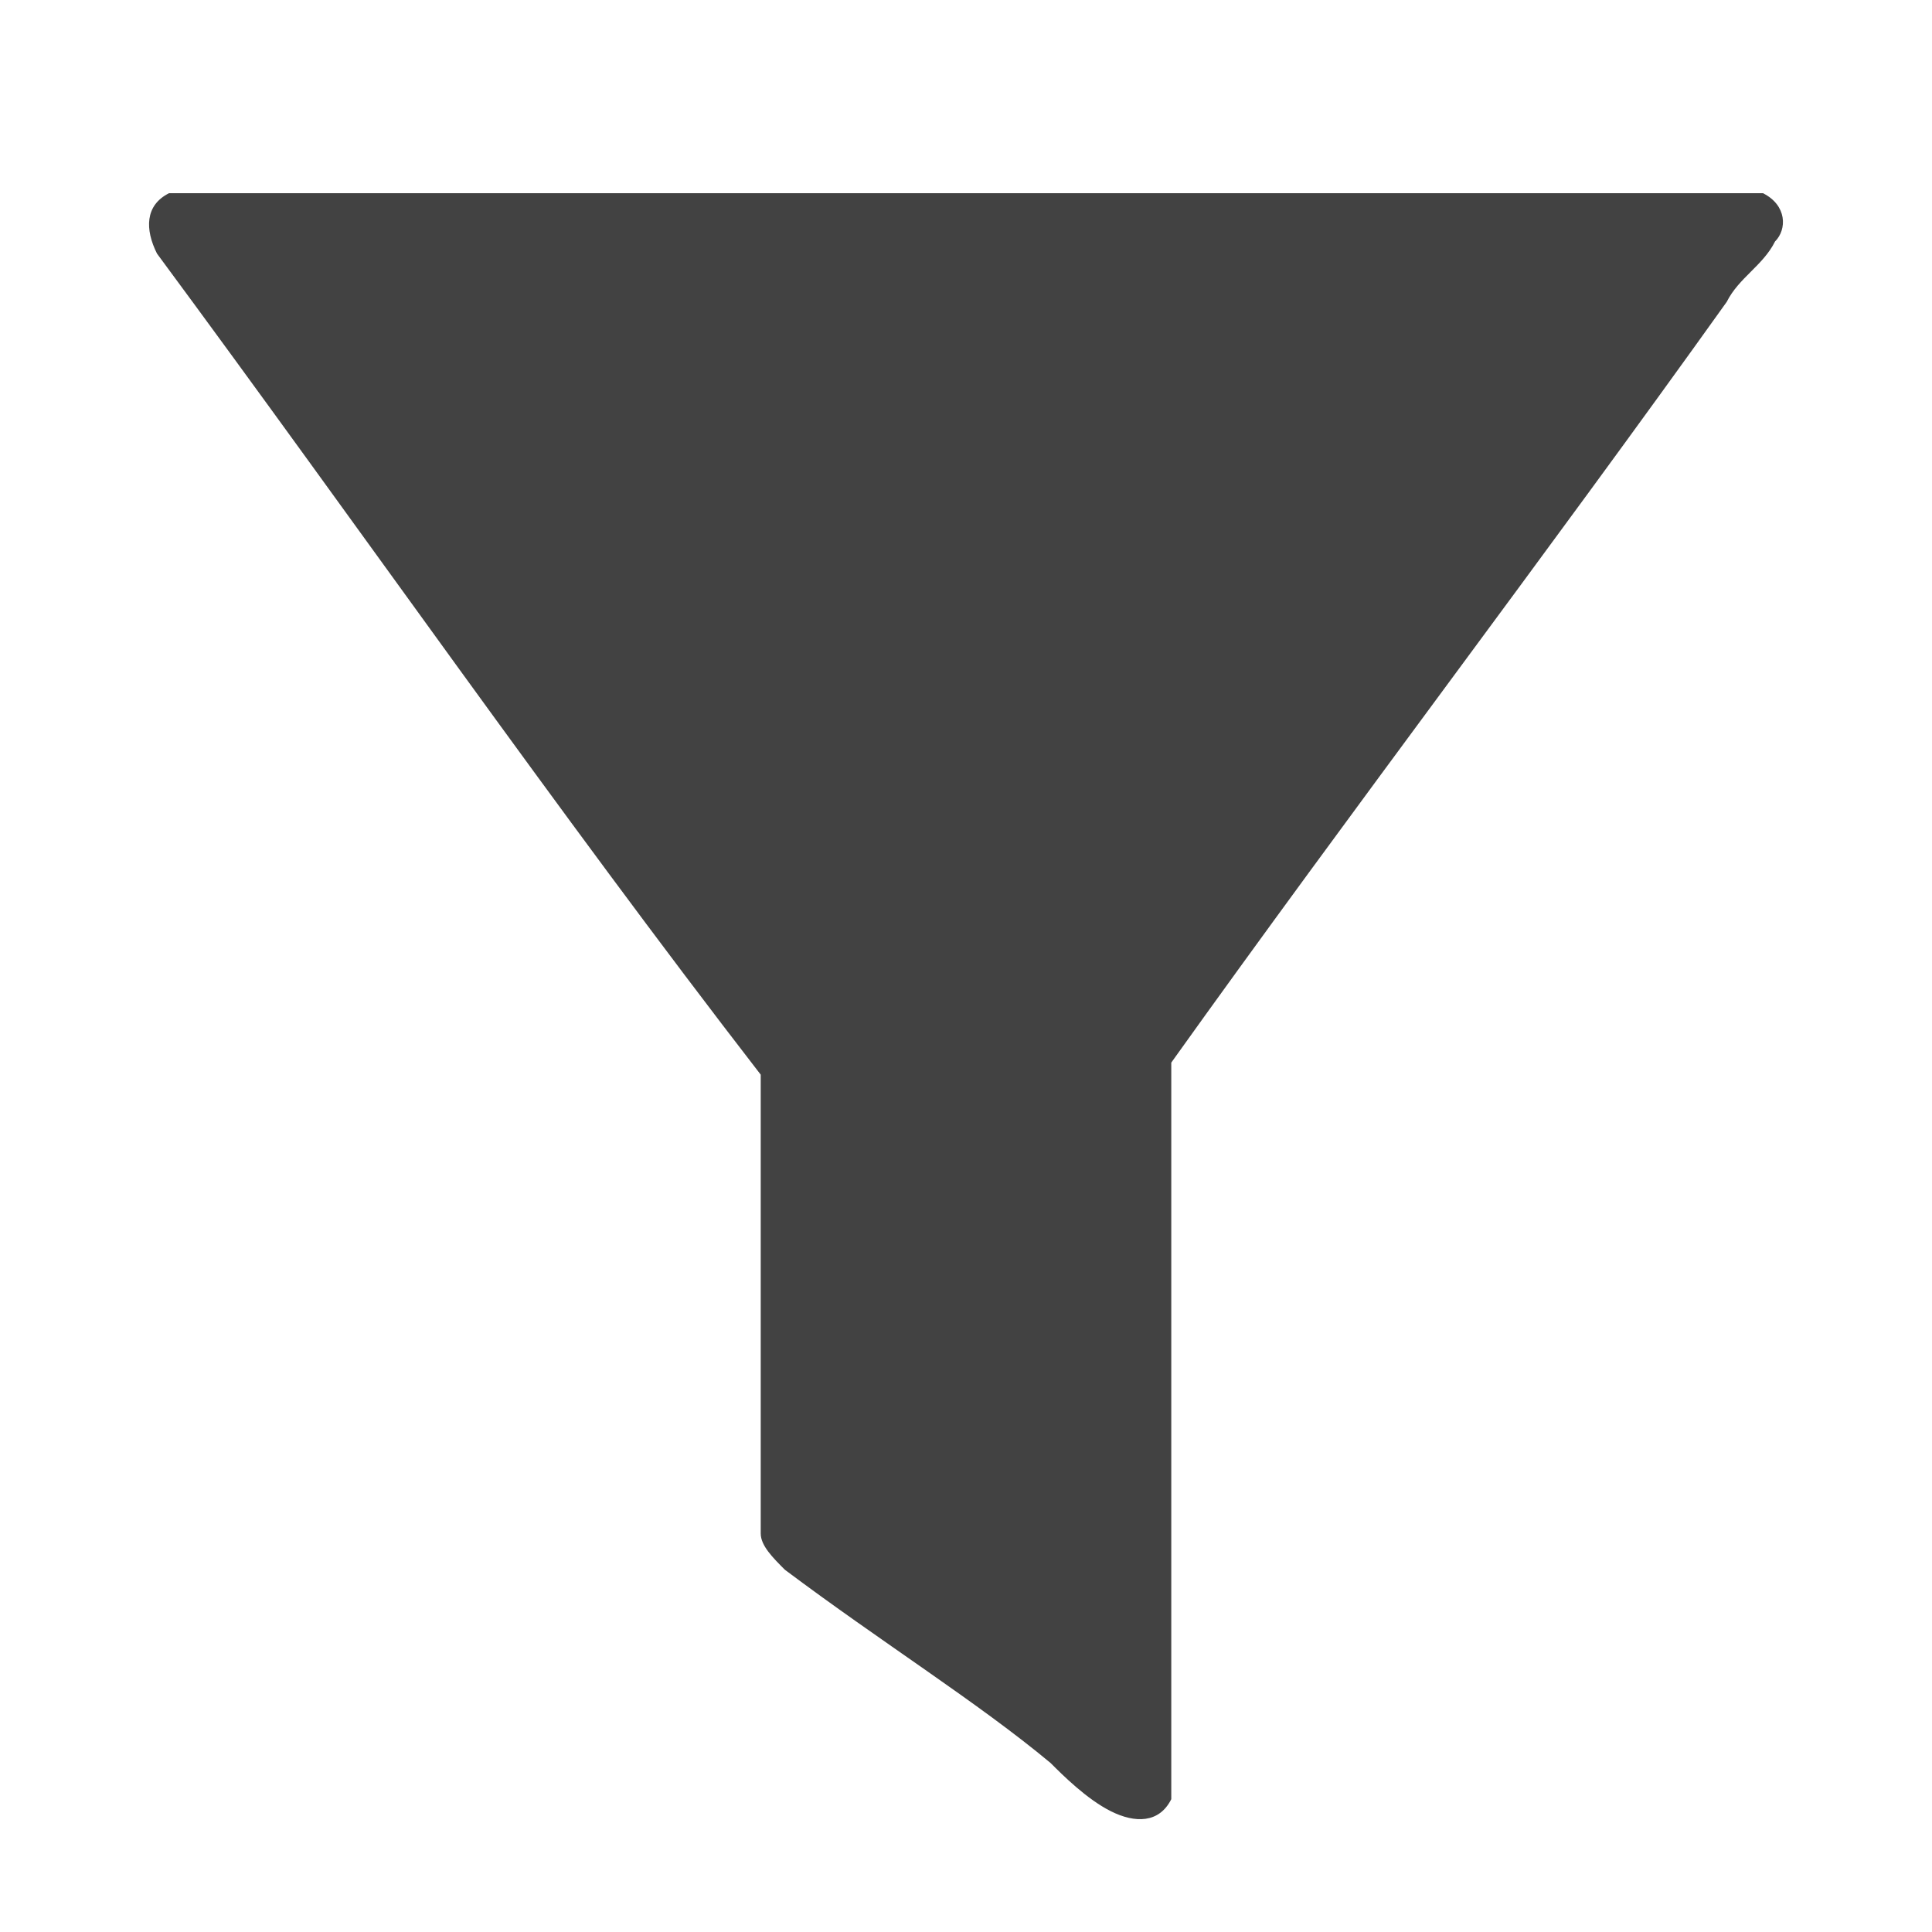
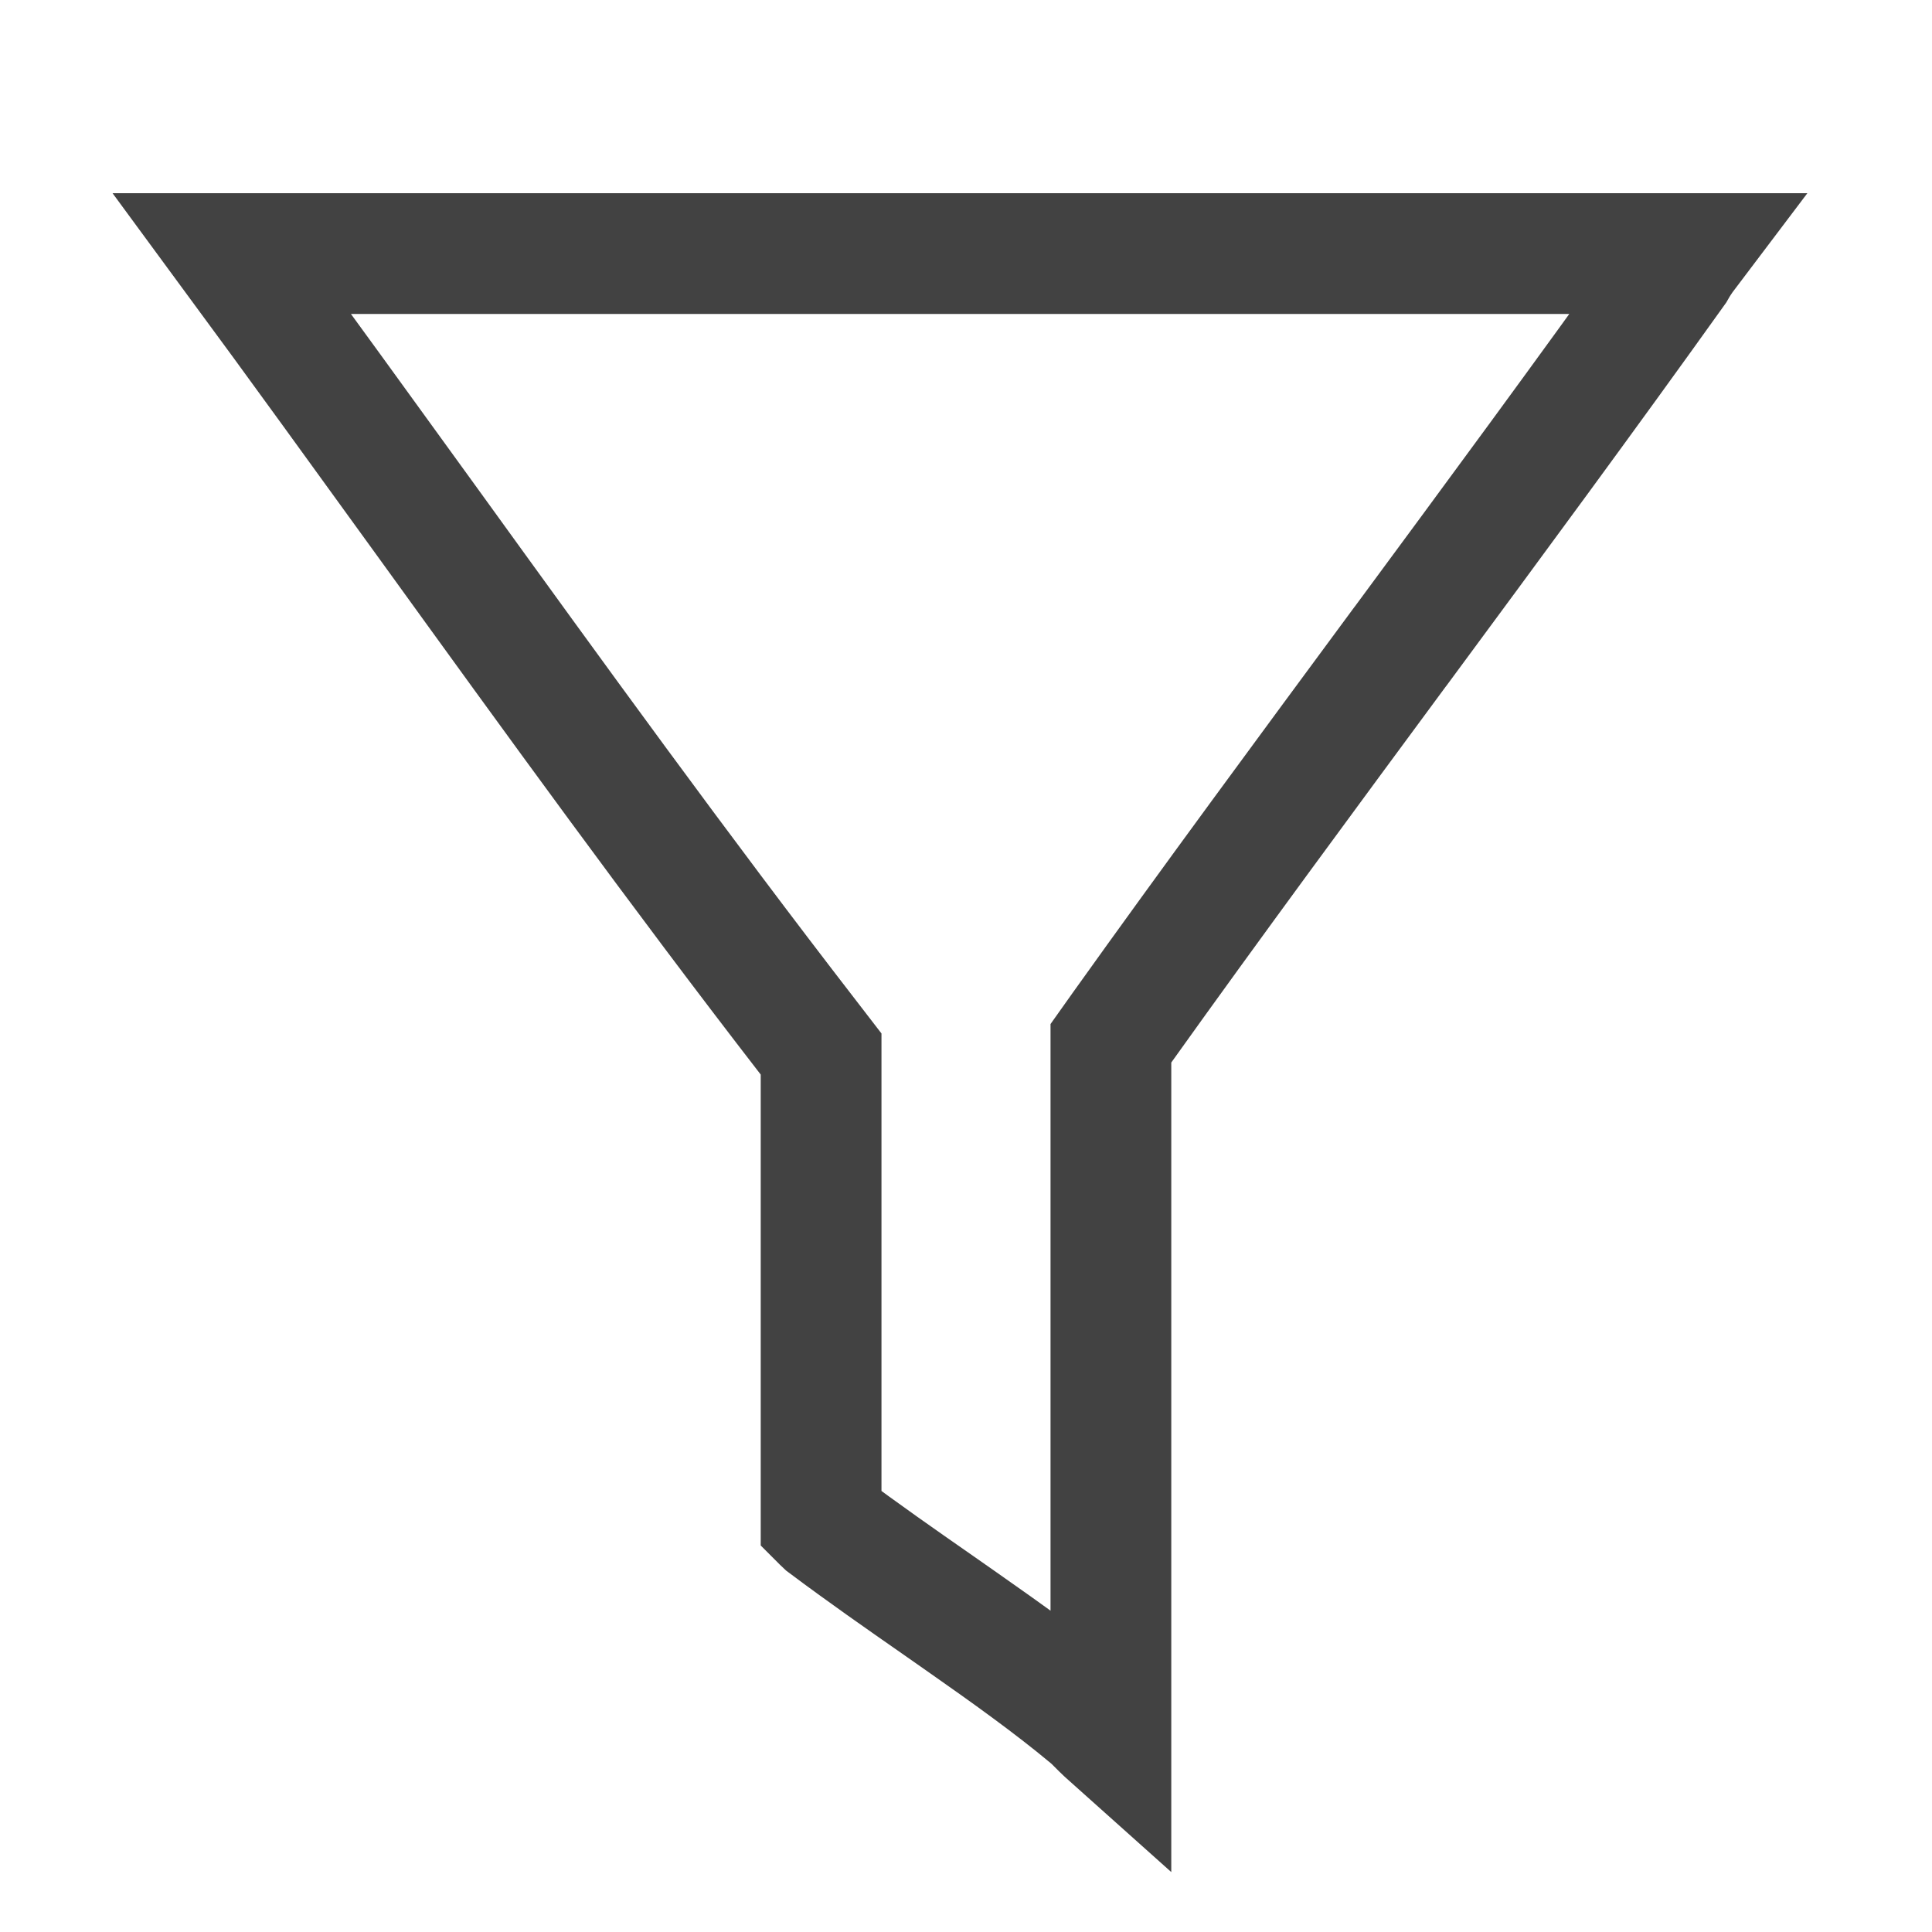
- <svg xmlns="http://www.w3.org/2000/svg" enable-background="new 0 0 16 16" viewBox="0 0 16 16">
-   <path d="m8 1.6h6.4.2c.2.1.2.3.1.4-.1.2-.3.3-.4.5-1.5 2.1-3.1 4.2-4.6 6.3v.1 5.8.2c-.1.2-.3.2-.5.1s-.4-.3-.5-.4c-.6-.5-1.4-1-2.2-1.6-.1-.1-.2-.2-.2-.3 0-1.2 0-2.4 0-3.6v-.2c-1.7-2.2-3.3-4.5-5-6.8-.1-.2-.1-.4.1-.5h.2 1.2z" fill="#424242" />
+ <svg xmlns="http://www.w3.org/2000/svg" width="16" height="16" viewBox="0 0 16 16" fill="none">
+   <path d="M9.293 8.509L9.2 8.64V8.8V8.9V14.387C9.144 14.337 9.095 14.287 9.054 14.246L9.038 14.23L9.02 14.216C8.702 13.951 8.336 13.69 7.962 13.428C7.899 13.384 7.835 13.339 7.772 13.295C7.462 13.079 7.145 12.858 6.829 12.621C6.818 12.611 6.809 12.601 6.8 12.592V12.588V12.581V12.573V12.566V12.559V12.552V12.545V12.538V12.531V12.524V12.517V12.51V12.503V12.496V12.489V12.482V12.475V12.468V12.461V12.454V12.447V12.44V12.433V12.426V12.419V12.412V12.405V12.398V12.391V12.384V12.377V12.37V12.363V12.355V12.348V12.341V12.334V12.327V12.32V12.313V12.306V12.299V12.292V12.285V12.278V12.271V12.264V12.257V12.25V12.243V12.236V12.229V12.222V12.215V12.208V12.201V12.194V12.187V12.18V12.173V12.166V12.159V12.152V12.145V12.137V12.13V12.123V12.116V12.109V12.102V12.095V12.088V12.081V12.074V12.067V12.06V12.053V12.046V12.039V12.032V12.025V12.018V12.011V12.004V11.997V11.99V11.983V11.976V11.969V11.962V11.955V11.948V11.941V11.934V11.927V11.919V11.912V11.905V11.898V11.891V11.884V11.877V11.87V11.863V11.856V11.849V11.842V11.835V11.828V11.821V11.814V11.807V11.8V11.793V11.786V11.779V11.772V11.765V11.758V11.751V11.744V11.737V11.73V11.723V11.716V11.709V11.702V11.694V11.688V11.681V11.673V11.666V11.659V11.652V11.645V11.638V11.631V11.624V11.617V11.61V11.603V11.596V11.589V11.582V11.575V11.568V11.561V11.554V11.547V11.54V11.533V11.526V11.519V11.512V11.505V11.498V11.491V11.484V11.477V11.47V11.463V11.456V11.448V11.441V11.434V11.427V11.42V11.413V11.406V11.399V11.392V11.385V11.378V11.371V11.364V11.357V11.35V11.343V11.336V11.329V11.322V11.315V11.308V11.301V11.294V11.287V11.28V11.273V11.266V11.259V11.252V11.245V11.238V11.23V11.223V11.216V11.209V11.202V11.195V11.188V11.181V11.174V11.167V11.16V11.153V11.146V11.139V11.132V11.125V11.118V11.111V11.104V11.097V11.09V11.083V11.076V11.069V11.062V11.055V11.048V11.041V11.034V11.027V11.02V11.012V11.005V10.998V10.991V10.984V10.977V10.97V10.963V10.956V10.949V10.942V10.935V10.928V10.921V10.914V10.907V10.9V10.893V10.886V10.879V10.872V10.865V10.858V10.851V10.844V10.837V10.83V10.823V10.816V10.809V10.802V10.794V10.787V10.78V10.773V10.766V10.759V10.752V10.745V10.738V10.731V10.724V10.717V10.71V10.703V10.696V10.689V10.682V10.675V10.668V10.661V10.654V10.647V10.64V10.633V10.626V10.619V10.612V10.605V10.598V10.591V10.584V10.577V10.569V10.562V10.556V10.548V10.541V10.534V10.527V10.52V10.513V10.506V10.499V10.492V10.485V10.478V10.471V10.464V10.457V10.45V10.443V10.436V10.429V10.422V10.415V10.408V10.401V10.394V10.387V10.38V10.373V10.366V10.359V10.352V10.345V10.338V10.331V10.323V10.316V10.309V10.302V10.295V10.288V10.281V10.274V10.267V10.26V10.253V10.246V10.239V10.232V10.225V10.218V10.211V10.204V10.197V10.19V10.183V10.176V10.169V10.162V10.155V10.148V10.141V10.134V10.127V10.12V10.113V10.105V10.098V10.091V10.084V10.077V10.07V10.063V10.056V10.049V10.042V10.035V10.028V10.021V10.014V10.007V10V9.993V9.986V9.979V9.972V9.965V9.958V9.951V9.944V9.937V9.93V9.923V9.916V9.909V9.902V9.895V9.887V9.88V9.873V9.866V9.859V9.852V9.845V9.838V9.831V9.824V9.817V9.81V9.803V9.796V9.789V9.782V9.775V9.768V9.761V9.754V9.747V9.74V9.733V9.726V9.719V9.712V9.705V9.698V9.691V9.684V9.677V9.67V9.662V9.655V9.648V9.641V9.634V9.627V9.62V9.613V9.606V9.599V9.592V9.585V9.578V9.571V9.564V9.557V9.55V9.543V9.536V9.529V9.522V9.515V9.508V9.501V9.494V9.487V9.48V9.473V9.466V9.459V9.452V9.445V9.438V9.43V9.423V9.416V9.409V9.402V9.395V9.388V9.381V9.374V9.367V9.36V9.353V9.346V9.339V9.332V9.325V9.318V9.311V9.304V9.297V9.29V9.283V9.276V9.269V9.262V9.255V9.248V9.241V9.234V9.227V9.22V9.213V9.205V9.198V9.191V9.184V9.177V9.17V9.163V9.156V9.149V9.142V9.135V9.128V9.121V9.114V9.107V9.1V8.9V8.729L6.696 8.594C5.624 7.207 4.597 5.788 3.555 4.346C3.017 3.603 2.476 2.854 1.921 2.1H2.8H8H13.963C13.932 2.141 13.902 2.186 13.874 2.236C13.133 3.273 12.367 4.311 11.598 5.353L11.596 5.355C10.822 6.404 10.045 7.456 9.293 8.509Z" stroke="#424242" />
</svg>
